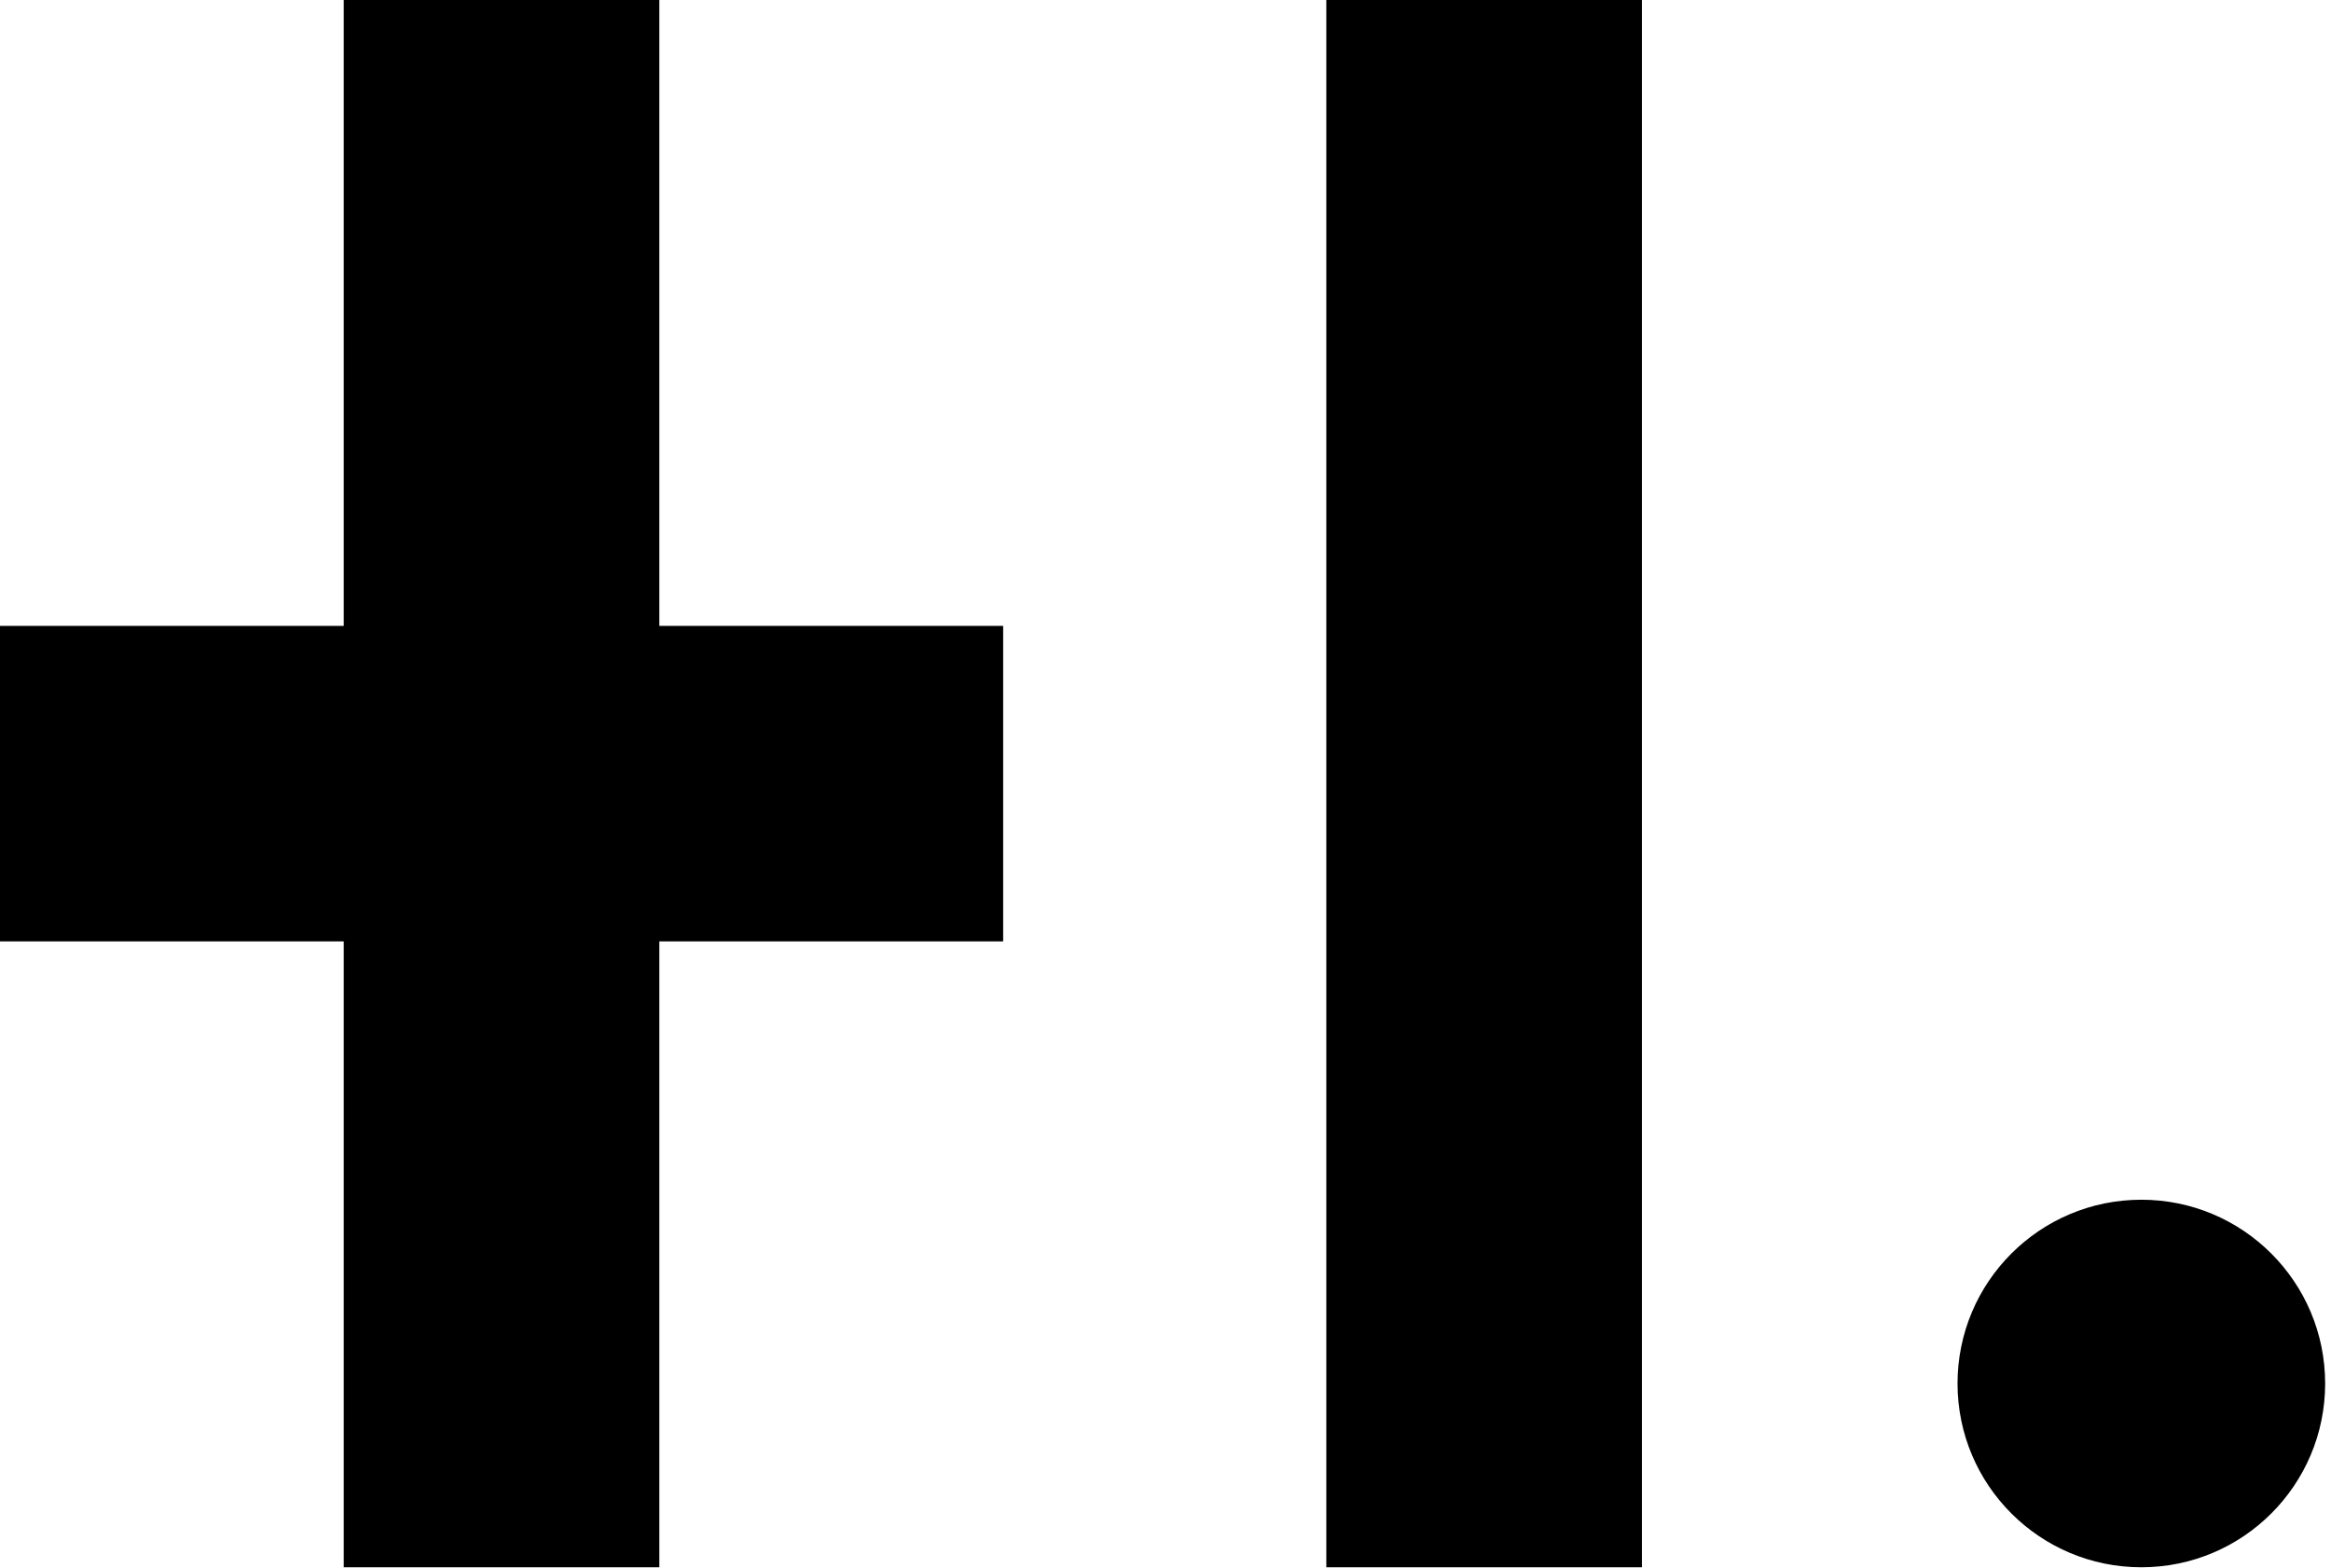
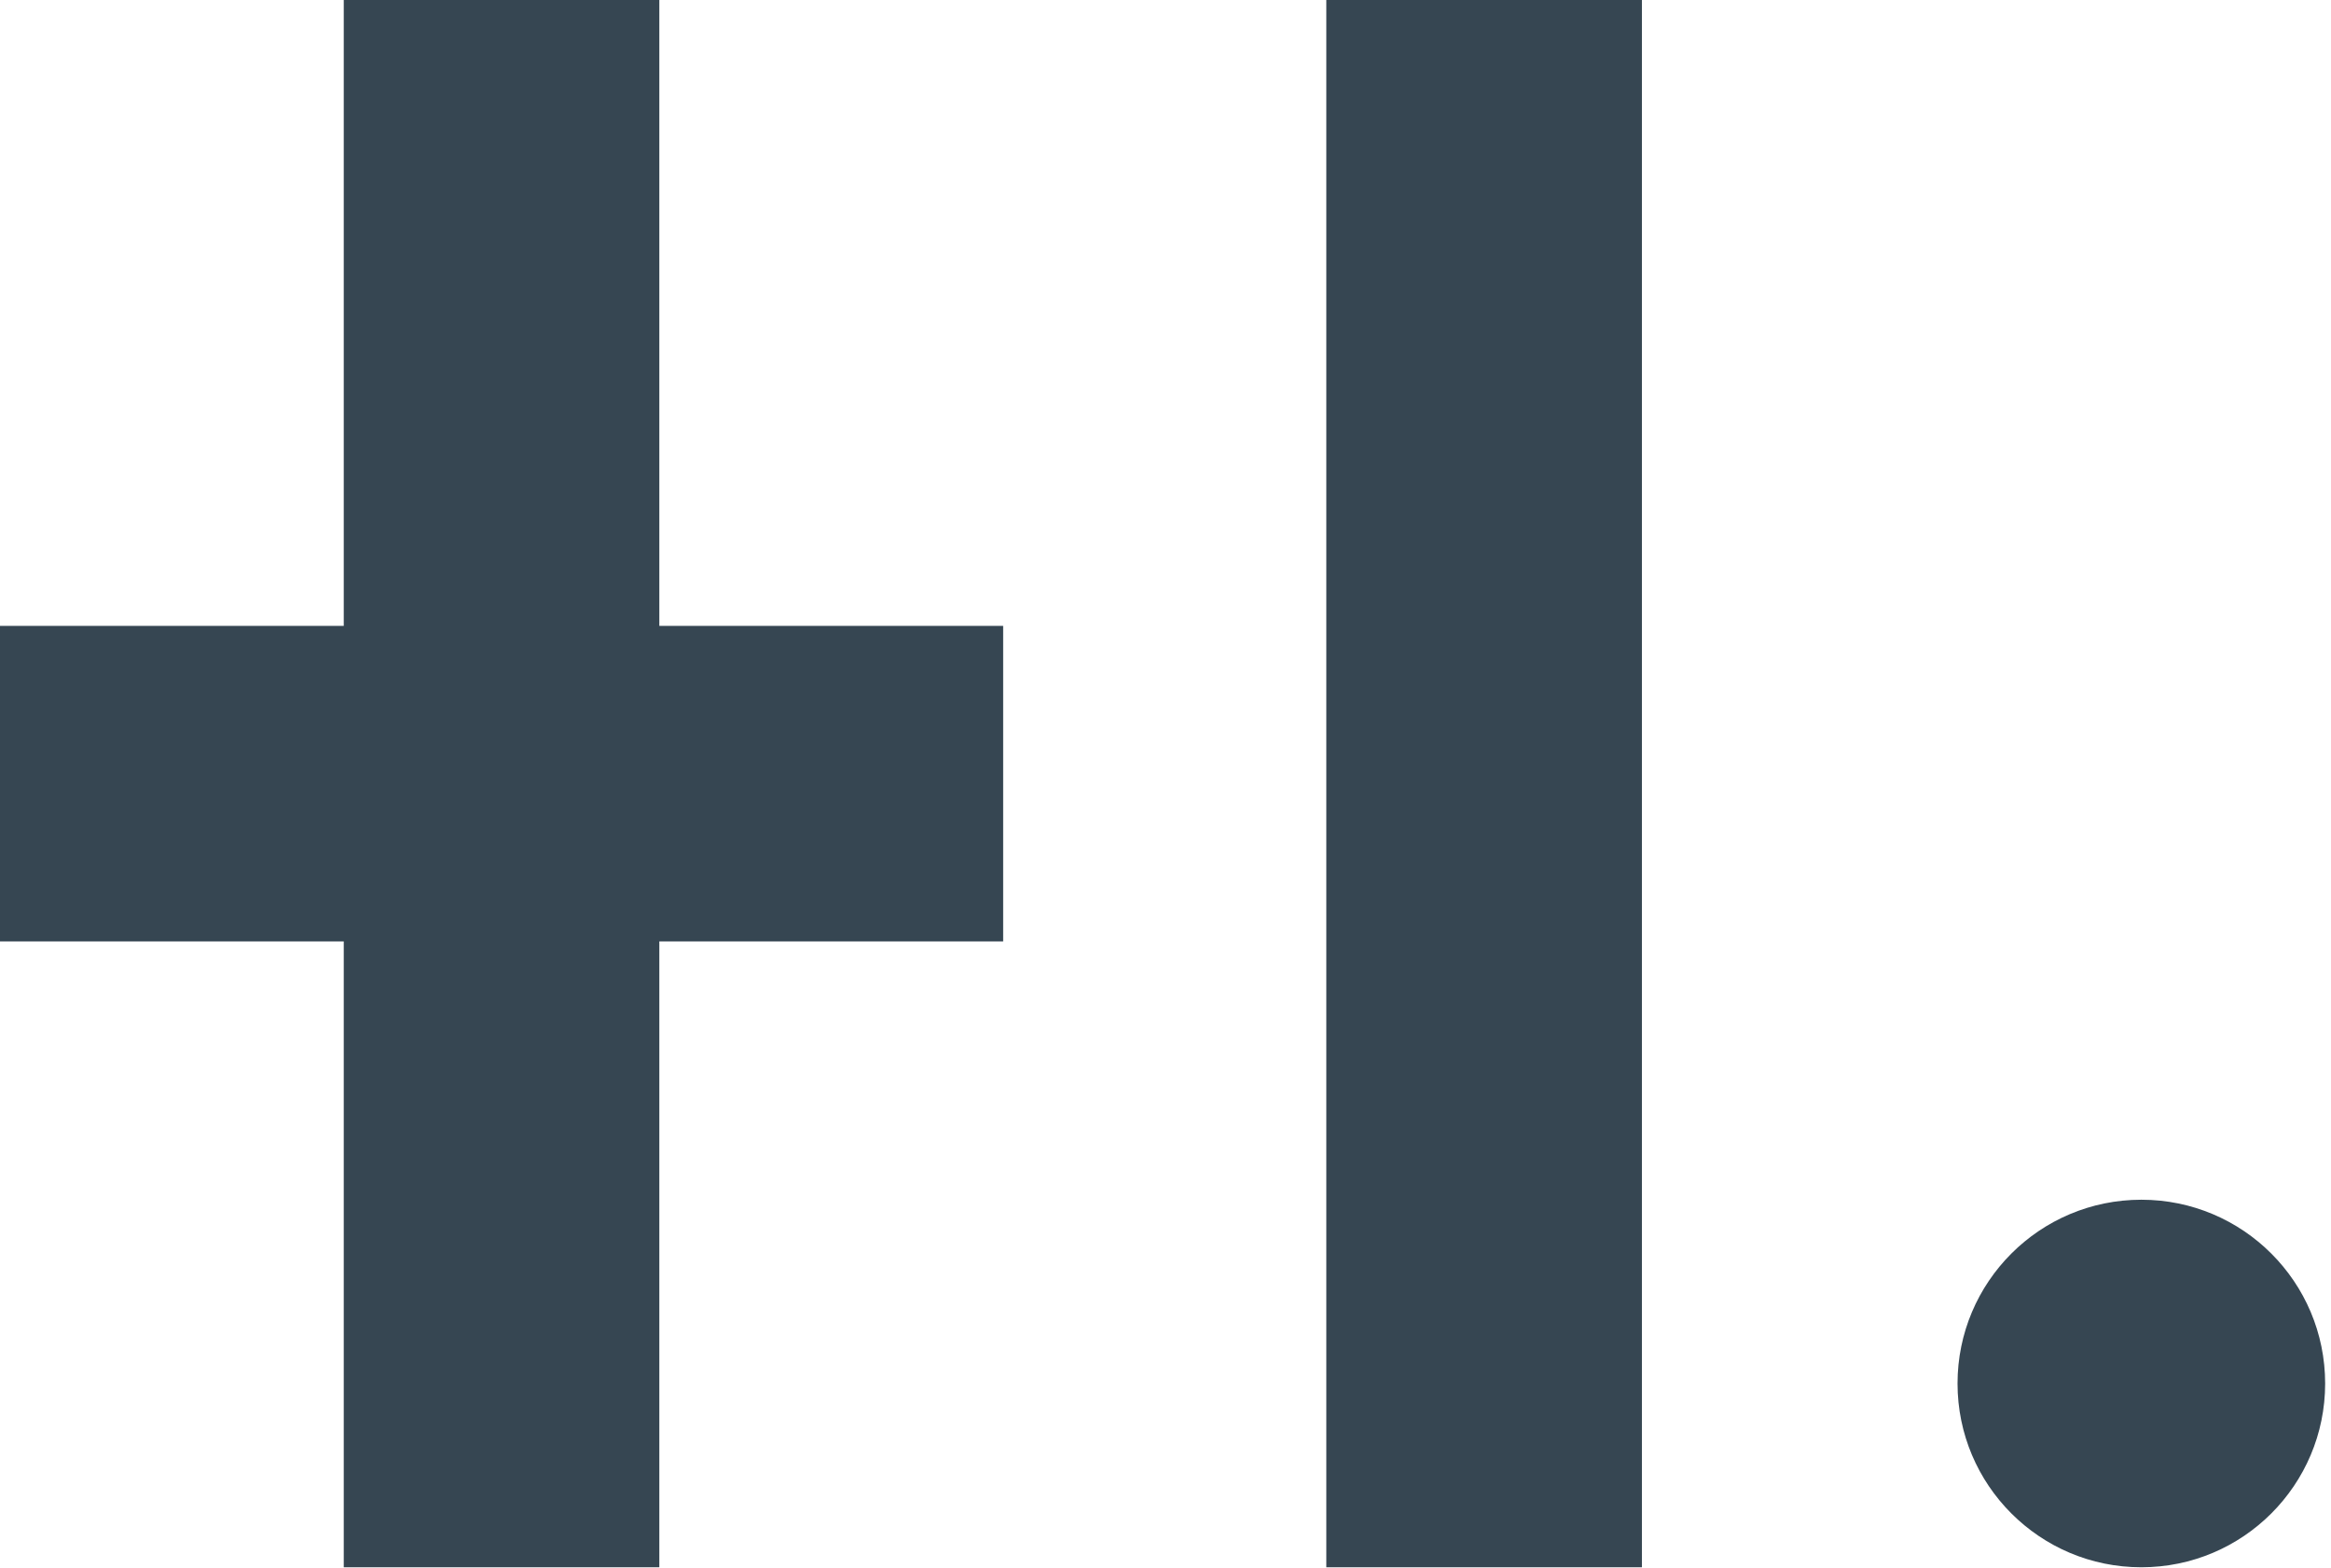
<svg xmlns="http://www.w3.org/2000/svg" version="1.1" id="Layer_1" x="0px" y="0px" width="1000px" height="672.489px" viewBox="0 0 1000 672.489" enable-background="new 0 0 1000 672.489" xml:space="preserve">
  <g>
-     <rect x="568.988" width="135.396" height="672.489" />
-     <polygon points="282.854,0 147.471,0 147.471,268.555 0,268.555 0,403.936 147.471,403.936 147.471,672.489 282.854,672.489    282.854,403.936 430.357,403.936 430.357,268.555 282.854,268.555  " />
-     <path d="M918.639,514.782c-43.547,0-78.856,35.308-78.856,78.853c0,43.548,35.31,78.854,78.856,78.854   c43.545,0,78.851-35.307,78.851-78.854C997.489,550.09,962.184,514.782,918.639,514.782z" />
+     <rect x="568.988" fill="#364652" width="135.396" height="672.489" />
+     <polygon fill="#364652" points="282.854,0 147.471,0 147.471,268.555 0,268.555 0,403.936 147.471,403.936 147.471,672.489    282.854,672.489 282.854,403.936 430.357,403.936 430.357,268.555 282.854,268.555  " />
+     <path fill="#364652" d="M918.639,514.782c-43.547,0-78.855,35.309-78.855,78.854c0,43.547,35.31,78.854,78.855,78.854   c43.545,0,78.852-35.307,78.852-78.854C997.489,550.09,962.184,514.782,918.639,514.782z" />
  </g>
</svg>
